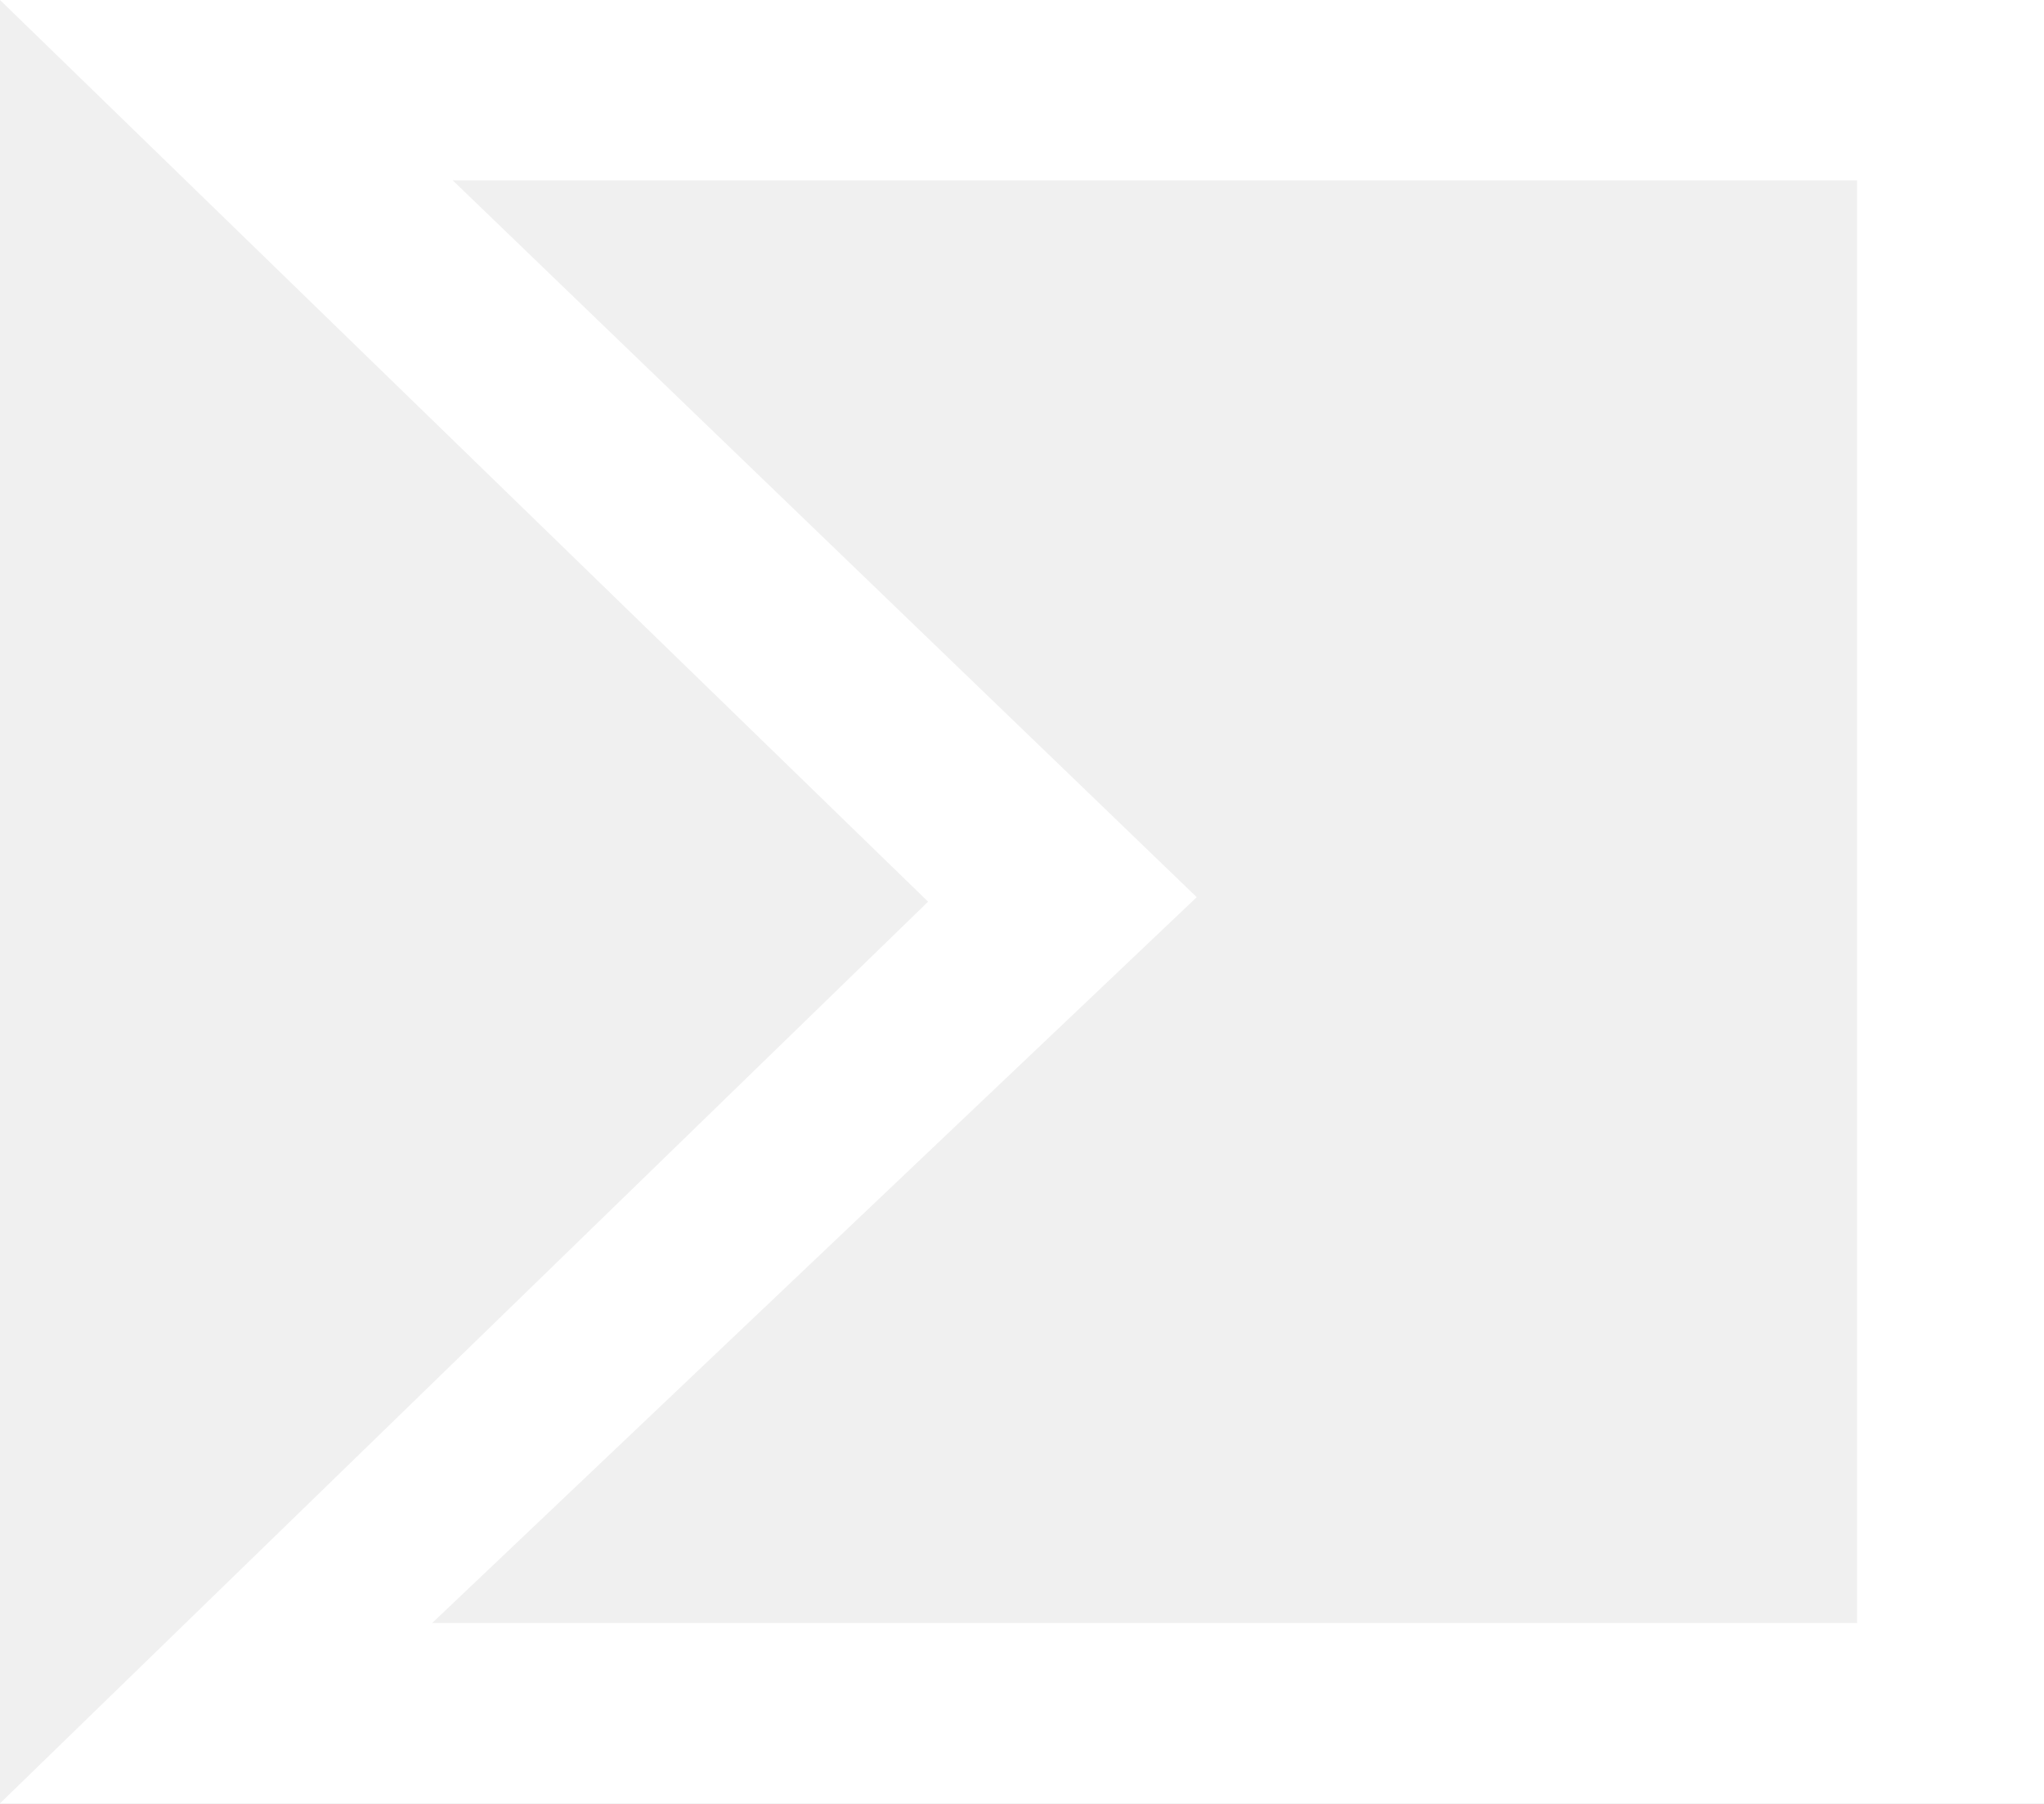
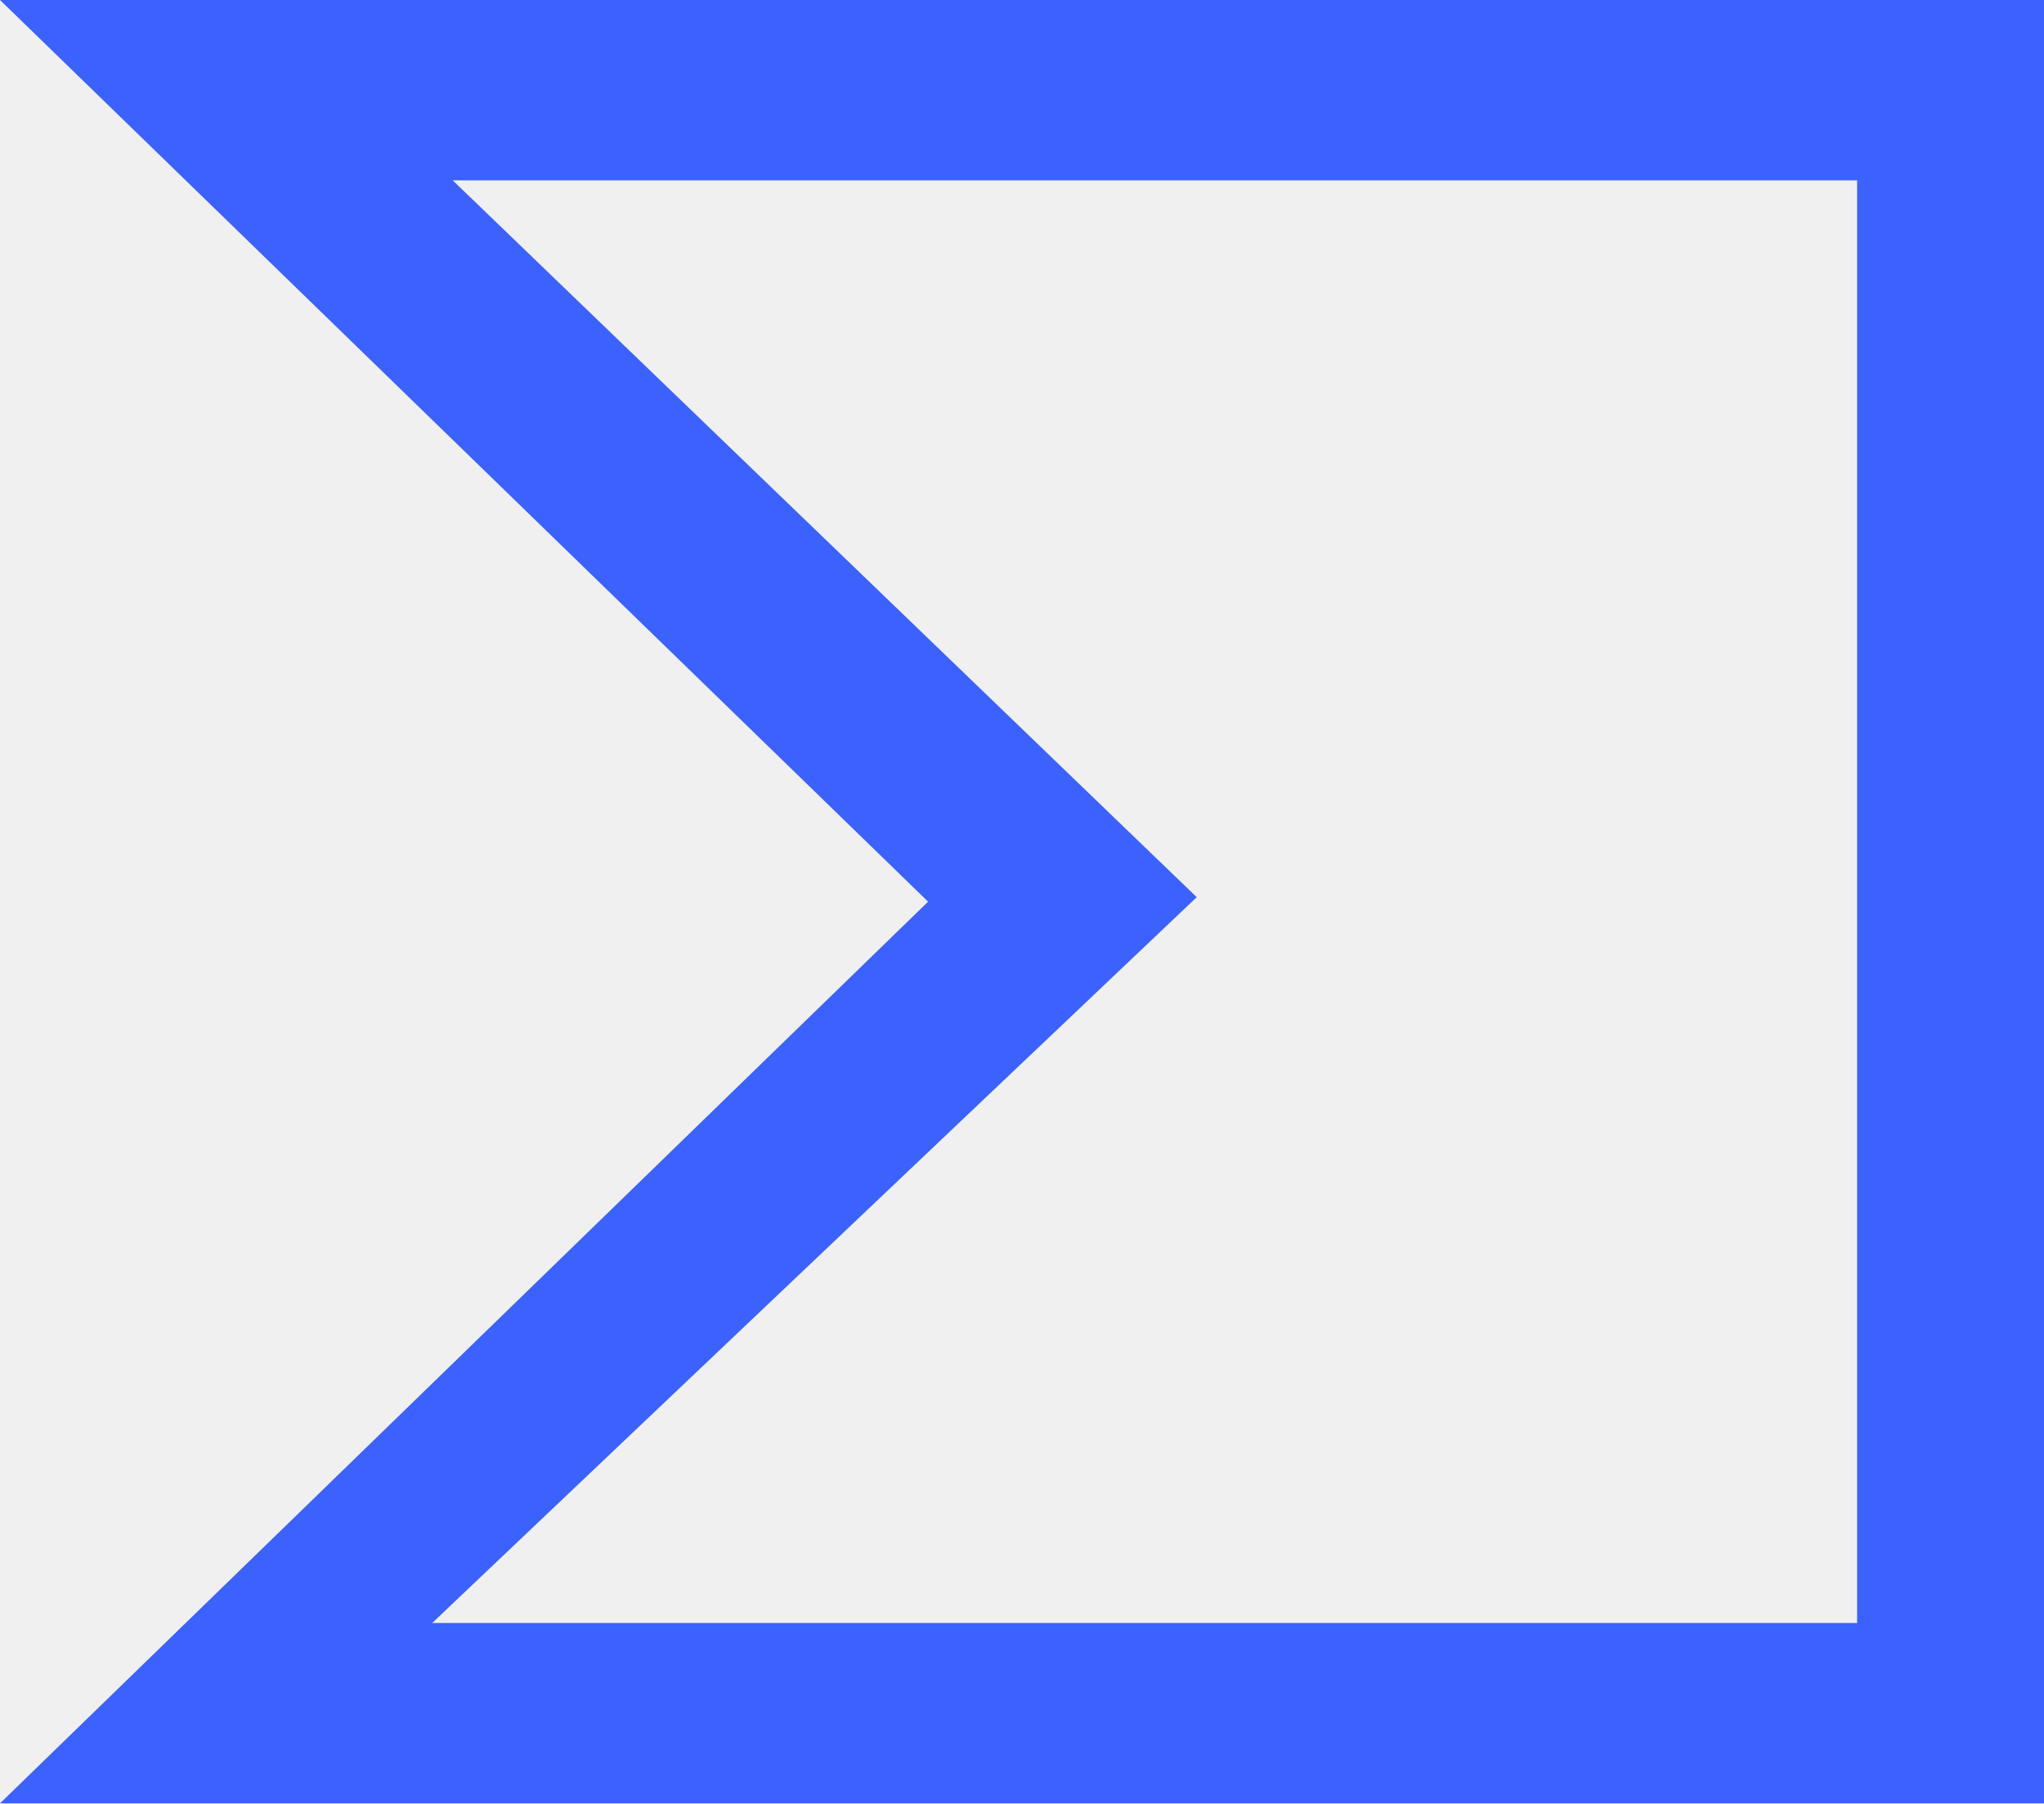
<svg xmlns="http://www.w3.org/2000/svg" viewBox="165.097 116 268.436 236.784">
-   <path fill="white" d="M286.982 234.392 165.097 352.784h268.436V116H165.097zm122.007 94.714H221.852l100.41-95.305-97.71-94.12h184.437z" />
+   <path fill="#3b61ff" d="M286.982 234.392 165.097 352.784h268.436V116H165.097zm122.007 94.714H221.852l100.41-95.305-97.71-94.12h184.437z" />
</svg>
